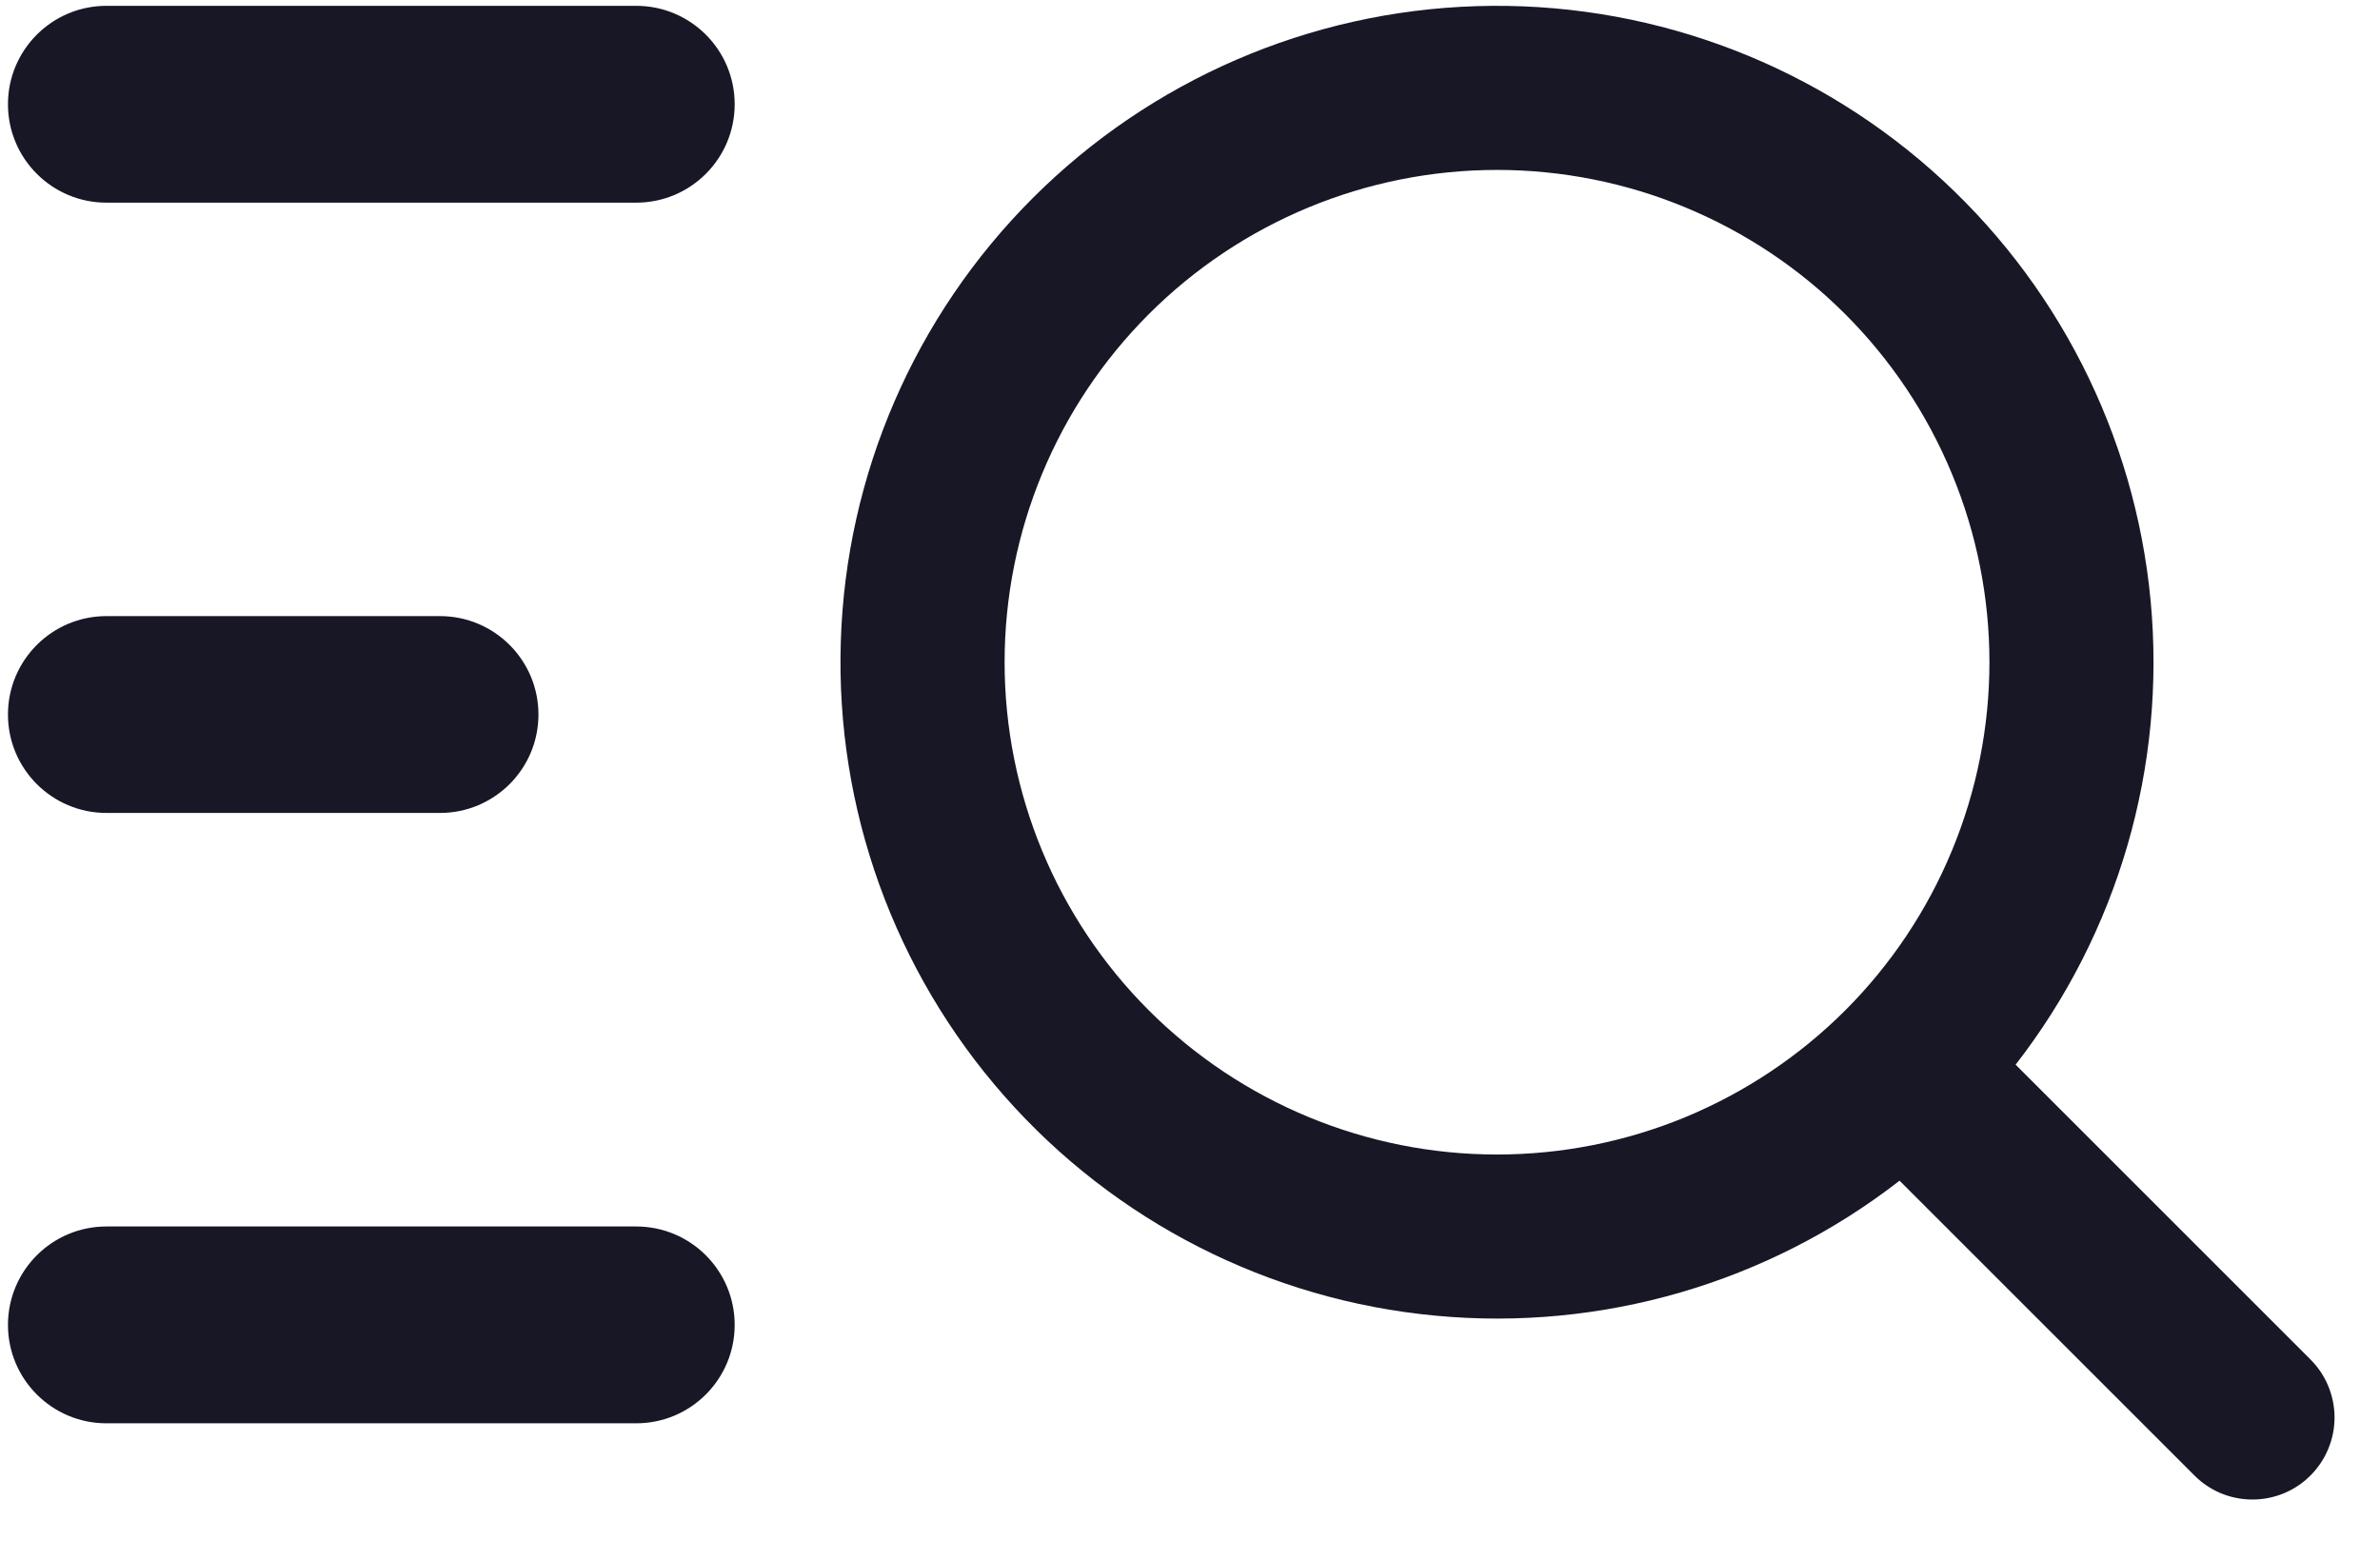
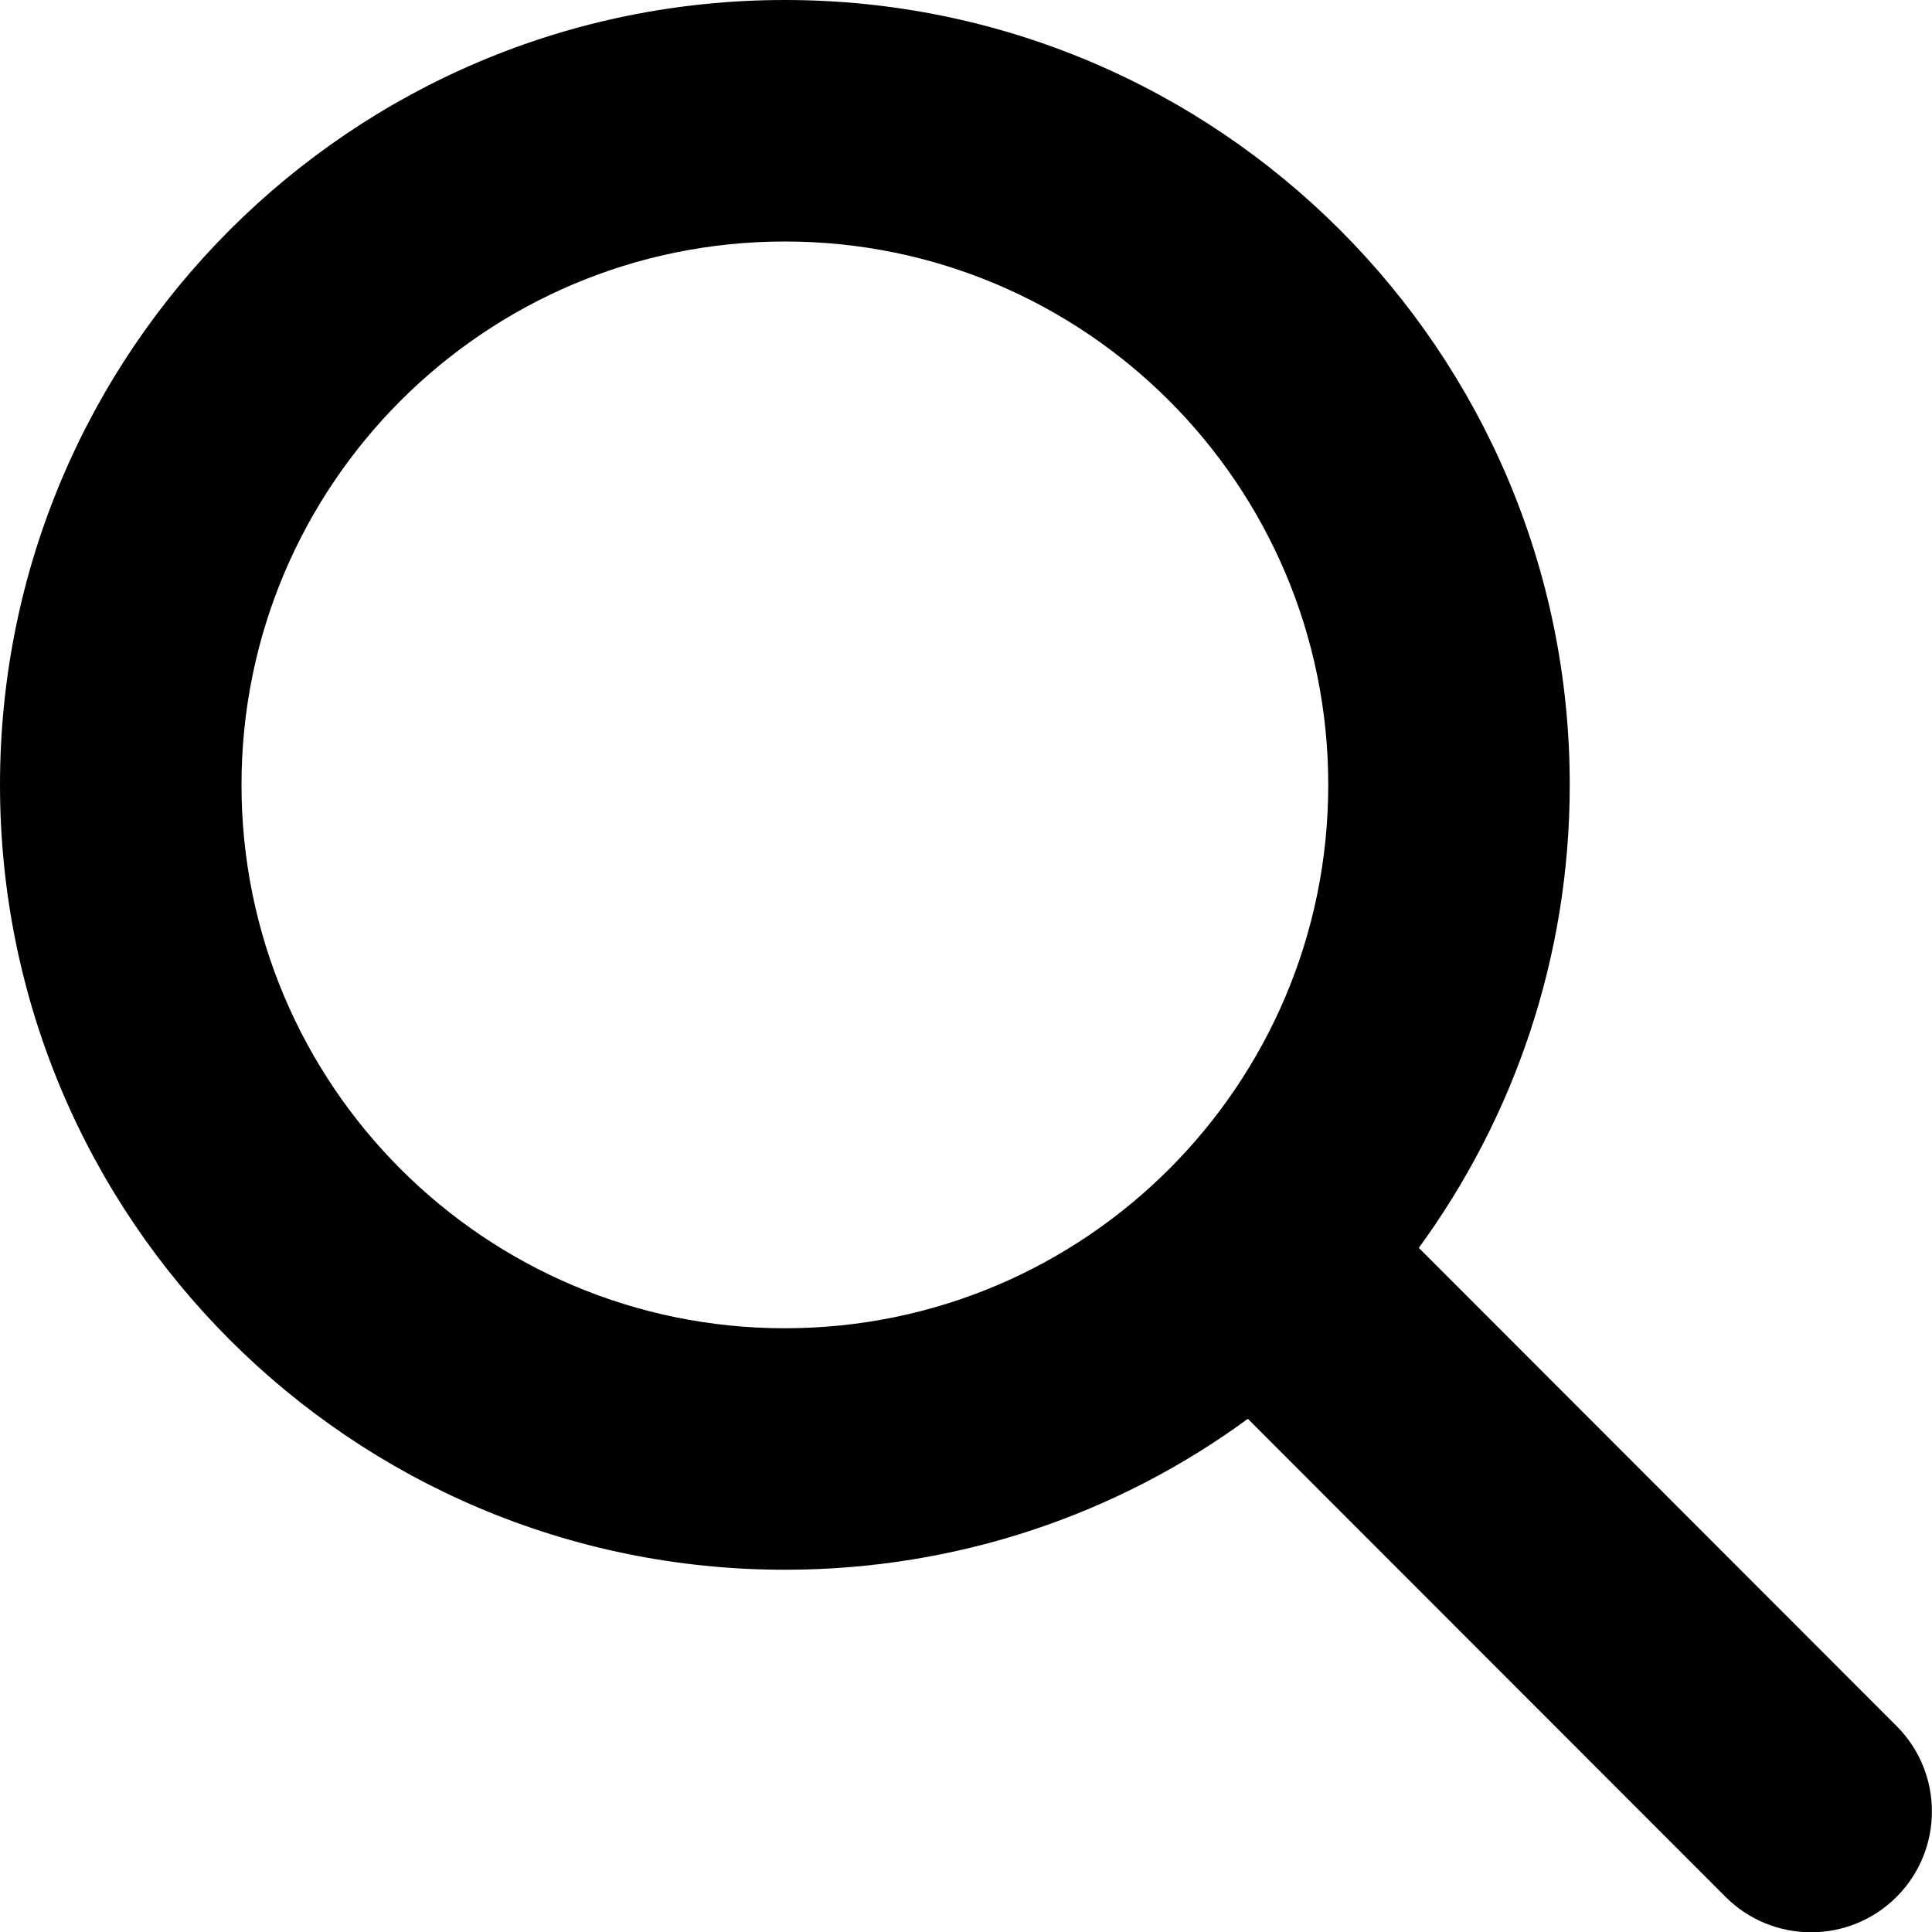
- <svg xmlns="http://www.w3.org/2000/svg" width="29" height="19" viewBox="0 0 29 19" fill="none">
-   <path d="M18.241 14.071C19.029 14.071 19.809 13.916 20.537 13.615C21.265 13.313 21.927 12.871 22.484 12.314C23.041 11.757 23.483 11.095 23.784 10.367C24.086 9.639 24.241 8.859 24.241 8.071C24.241 7.283 24.086 6.503 23.784 5.775C23.483 5.047 23.041 4.386 22.484 3.829C21.927 3.271 21.265 2.83 20.537 2.528C19.809 2.226 19.029 2.071 18.241 2.071C16.65 2.071 15.124 2.703 13.998 3.829C12.873 4.954 12.241 6.48 12.241 8.071C12.241 9.663 12.873 11.189 13.998 12.314C15.124 13.439 16.65 14.071 18.241 14.071ZM24.561 12.977L28.141 16.557C28.236 16.65 28.313 16.76 28.365 16.882C28.417 17.004 28.445 17.135 28.446 17.268C28.447 17.401 28.422 17.532 28.371 17.655C28.321 17.778 28.246 17.89 28.152 17.984C28.058 18.078 27.947 18.152 27.824 18.202C27.701 18.252 27.569 18.277 27.436 18.276C27.304 18.275 27.172 18.247 27.05 18.195C26.929 18.142 26.818 18.066 26.726 17.97L23.146 14.39C21.539 15.638 19.516 16.227 17.49 16.035C15.464 15.845 13.587 14.889 12.241 13.362C10.895 11.836 10.181 9.854 10.245 7.82C10.308 5.786 11.145 3.853 12.584 2.414C14.023 0.975 15.956 0.138 17.99 0.075C20.024 0.011 22.006 0.725 23.532 2.071C25.058 3.417 26.014 5.294 26.205 7.32C26.396 9.346 25.808 11.369 24.56 12.976L24.561 12.977Z" fill="#181725" />
-   <rect x="0.097" y="0.071" width="8.855" height="2.399" rx="1.2" fill="#181725" />
-   <rect x="0.097" y="7.509" width="6.464" height="2.399" rx="1.2" fill="#181725" />
-   <rect x="0.097" y="14.948" width="8.855" height="2.399" rx="1.2" fill="#181725" />
+ <svg xmlns="http://www.w3.org/2000/svg" viewBox="0 0 512 512">
+   <path d="M416 208c0 45.9-14.9 88.3-40 122.7L502.6 457.4c12.5 12.5 12.5 32.8 0 45.3s-32.8 12.5-45.3 0L330.7 376c-34.4 25.2-76.8 40-122.7 40C93.1 416 0 322.9 0 208S93.1 0 208 0S416 93.1 416 208zM208 352a144 144 0 1 0 0-288 144 144 0 1 0 0 288z" />
</svg>
